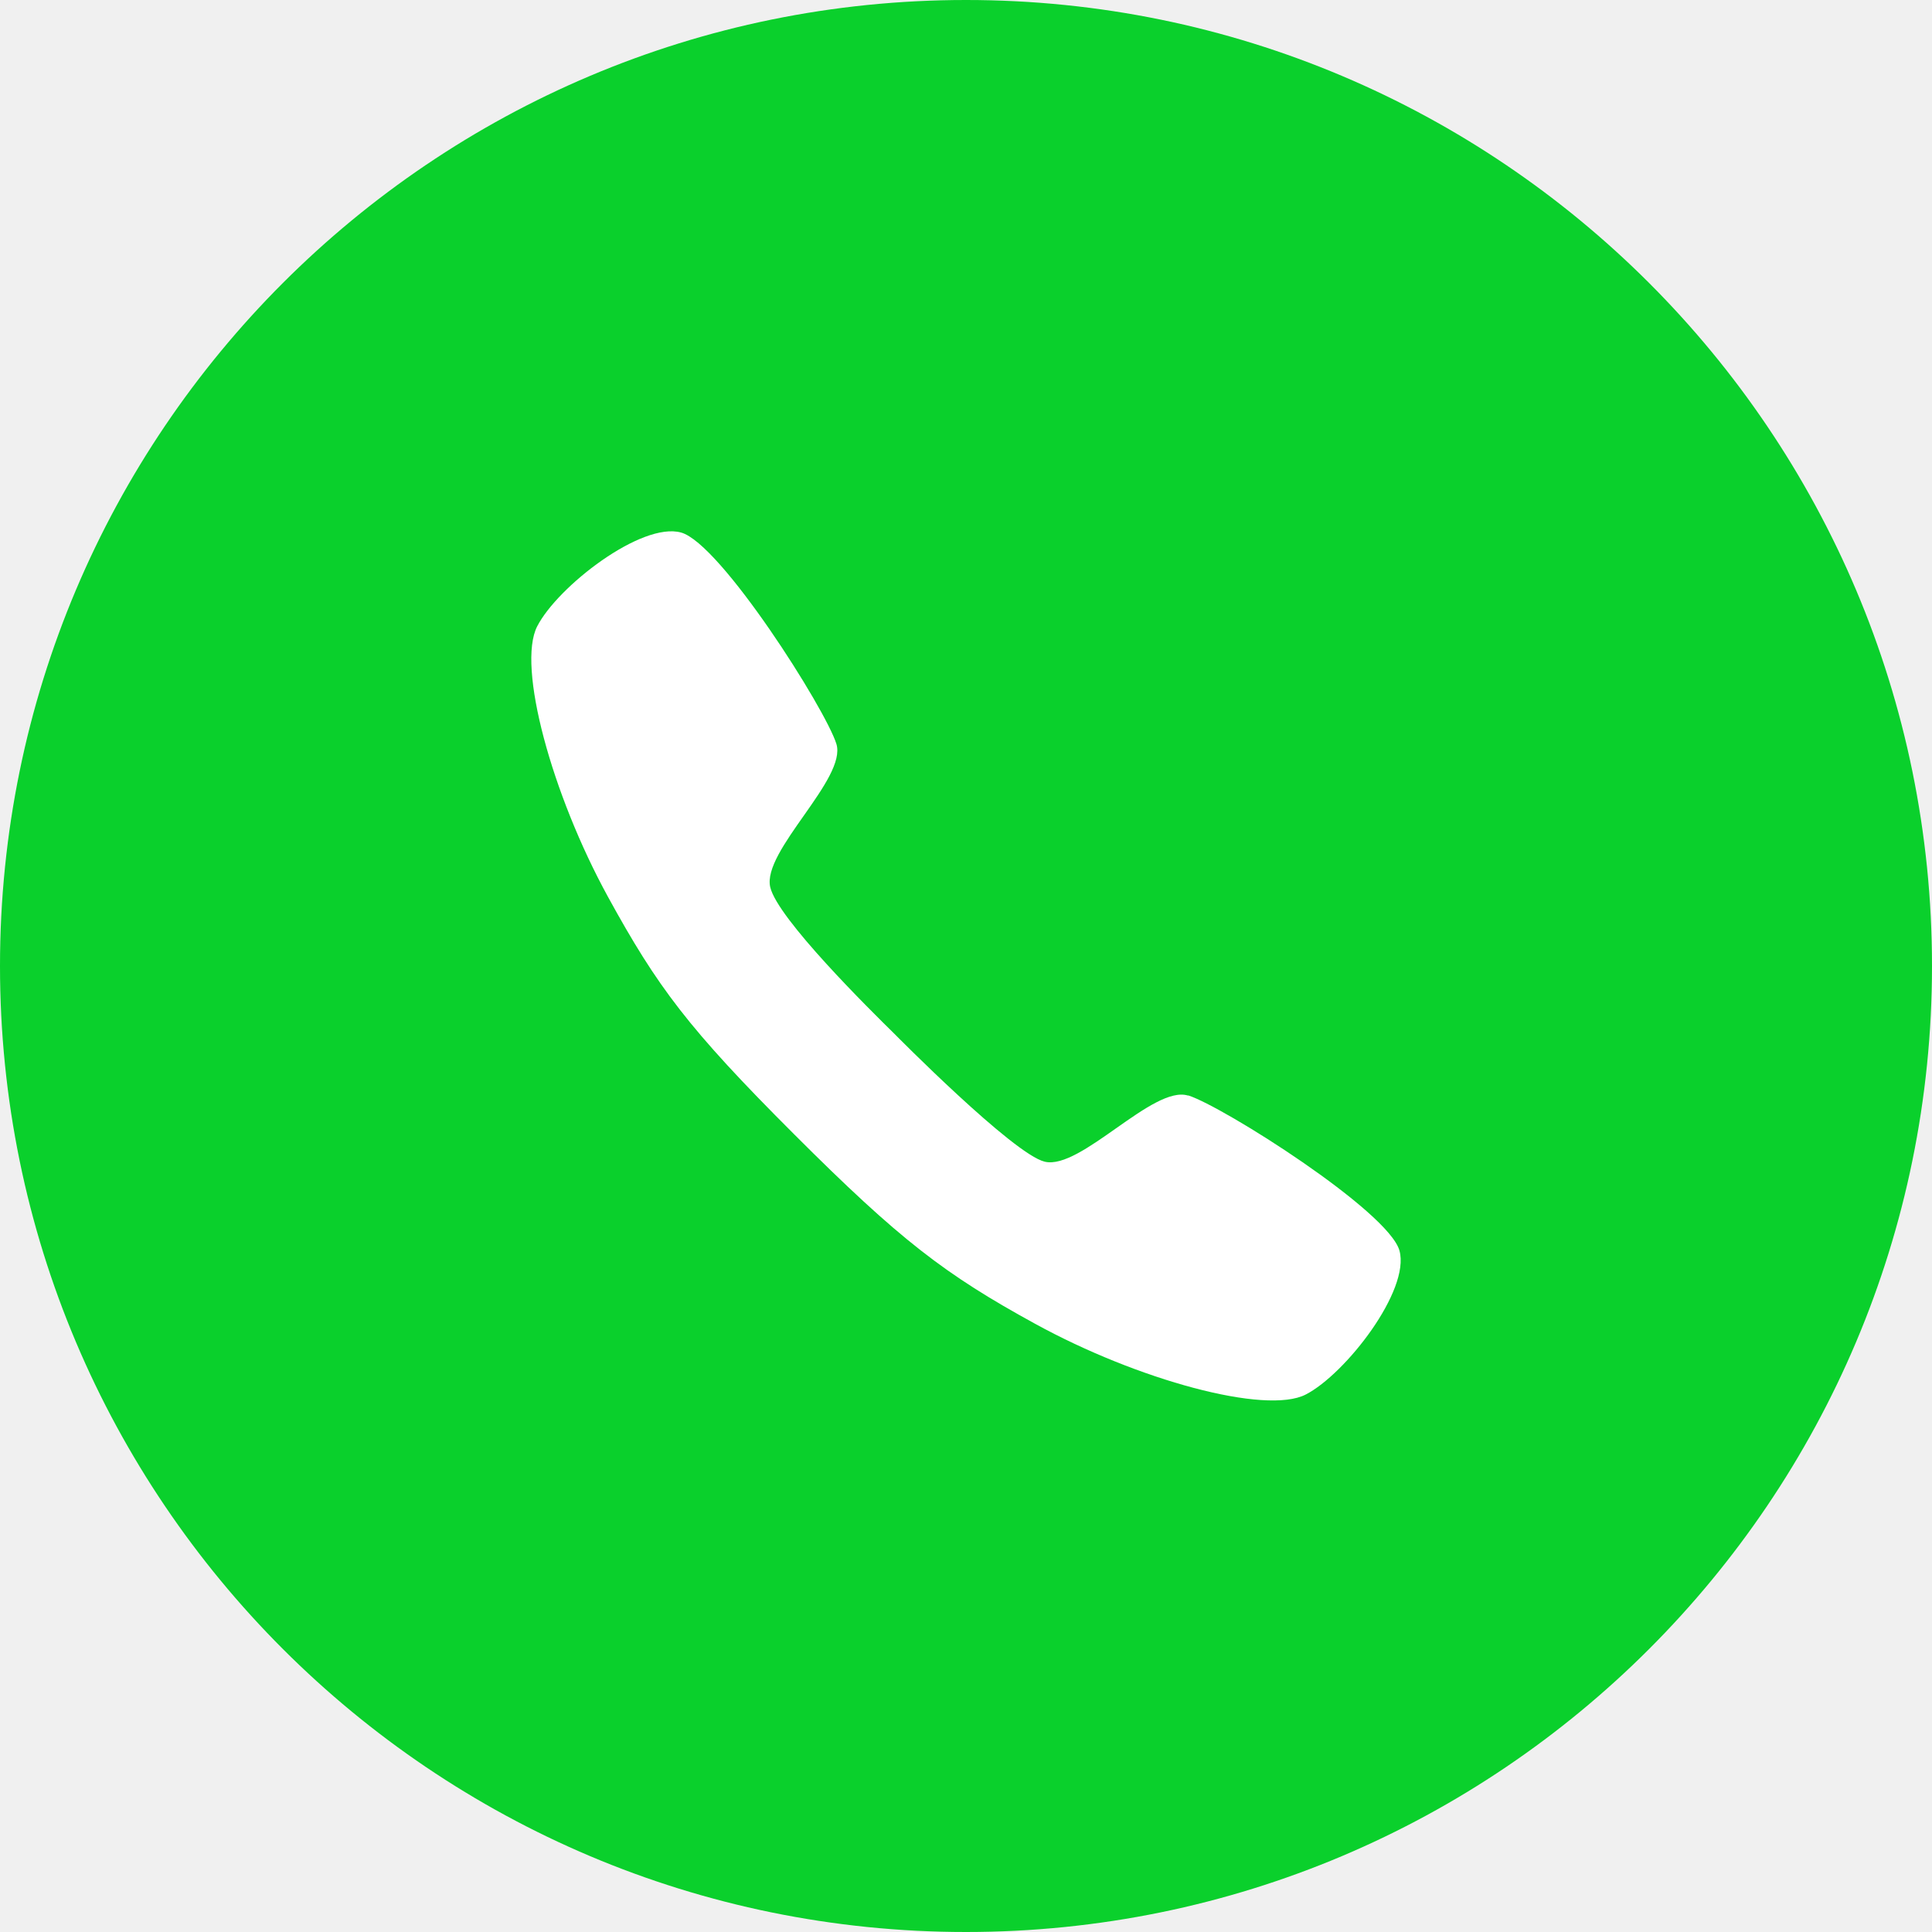
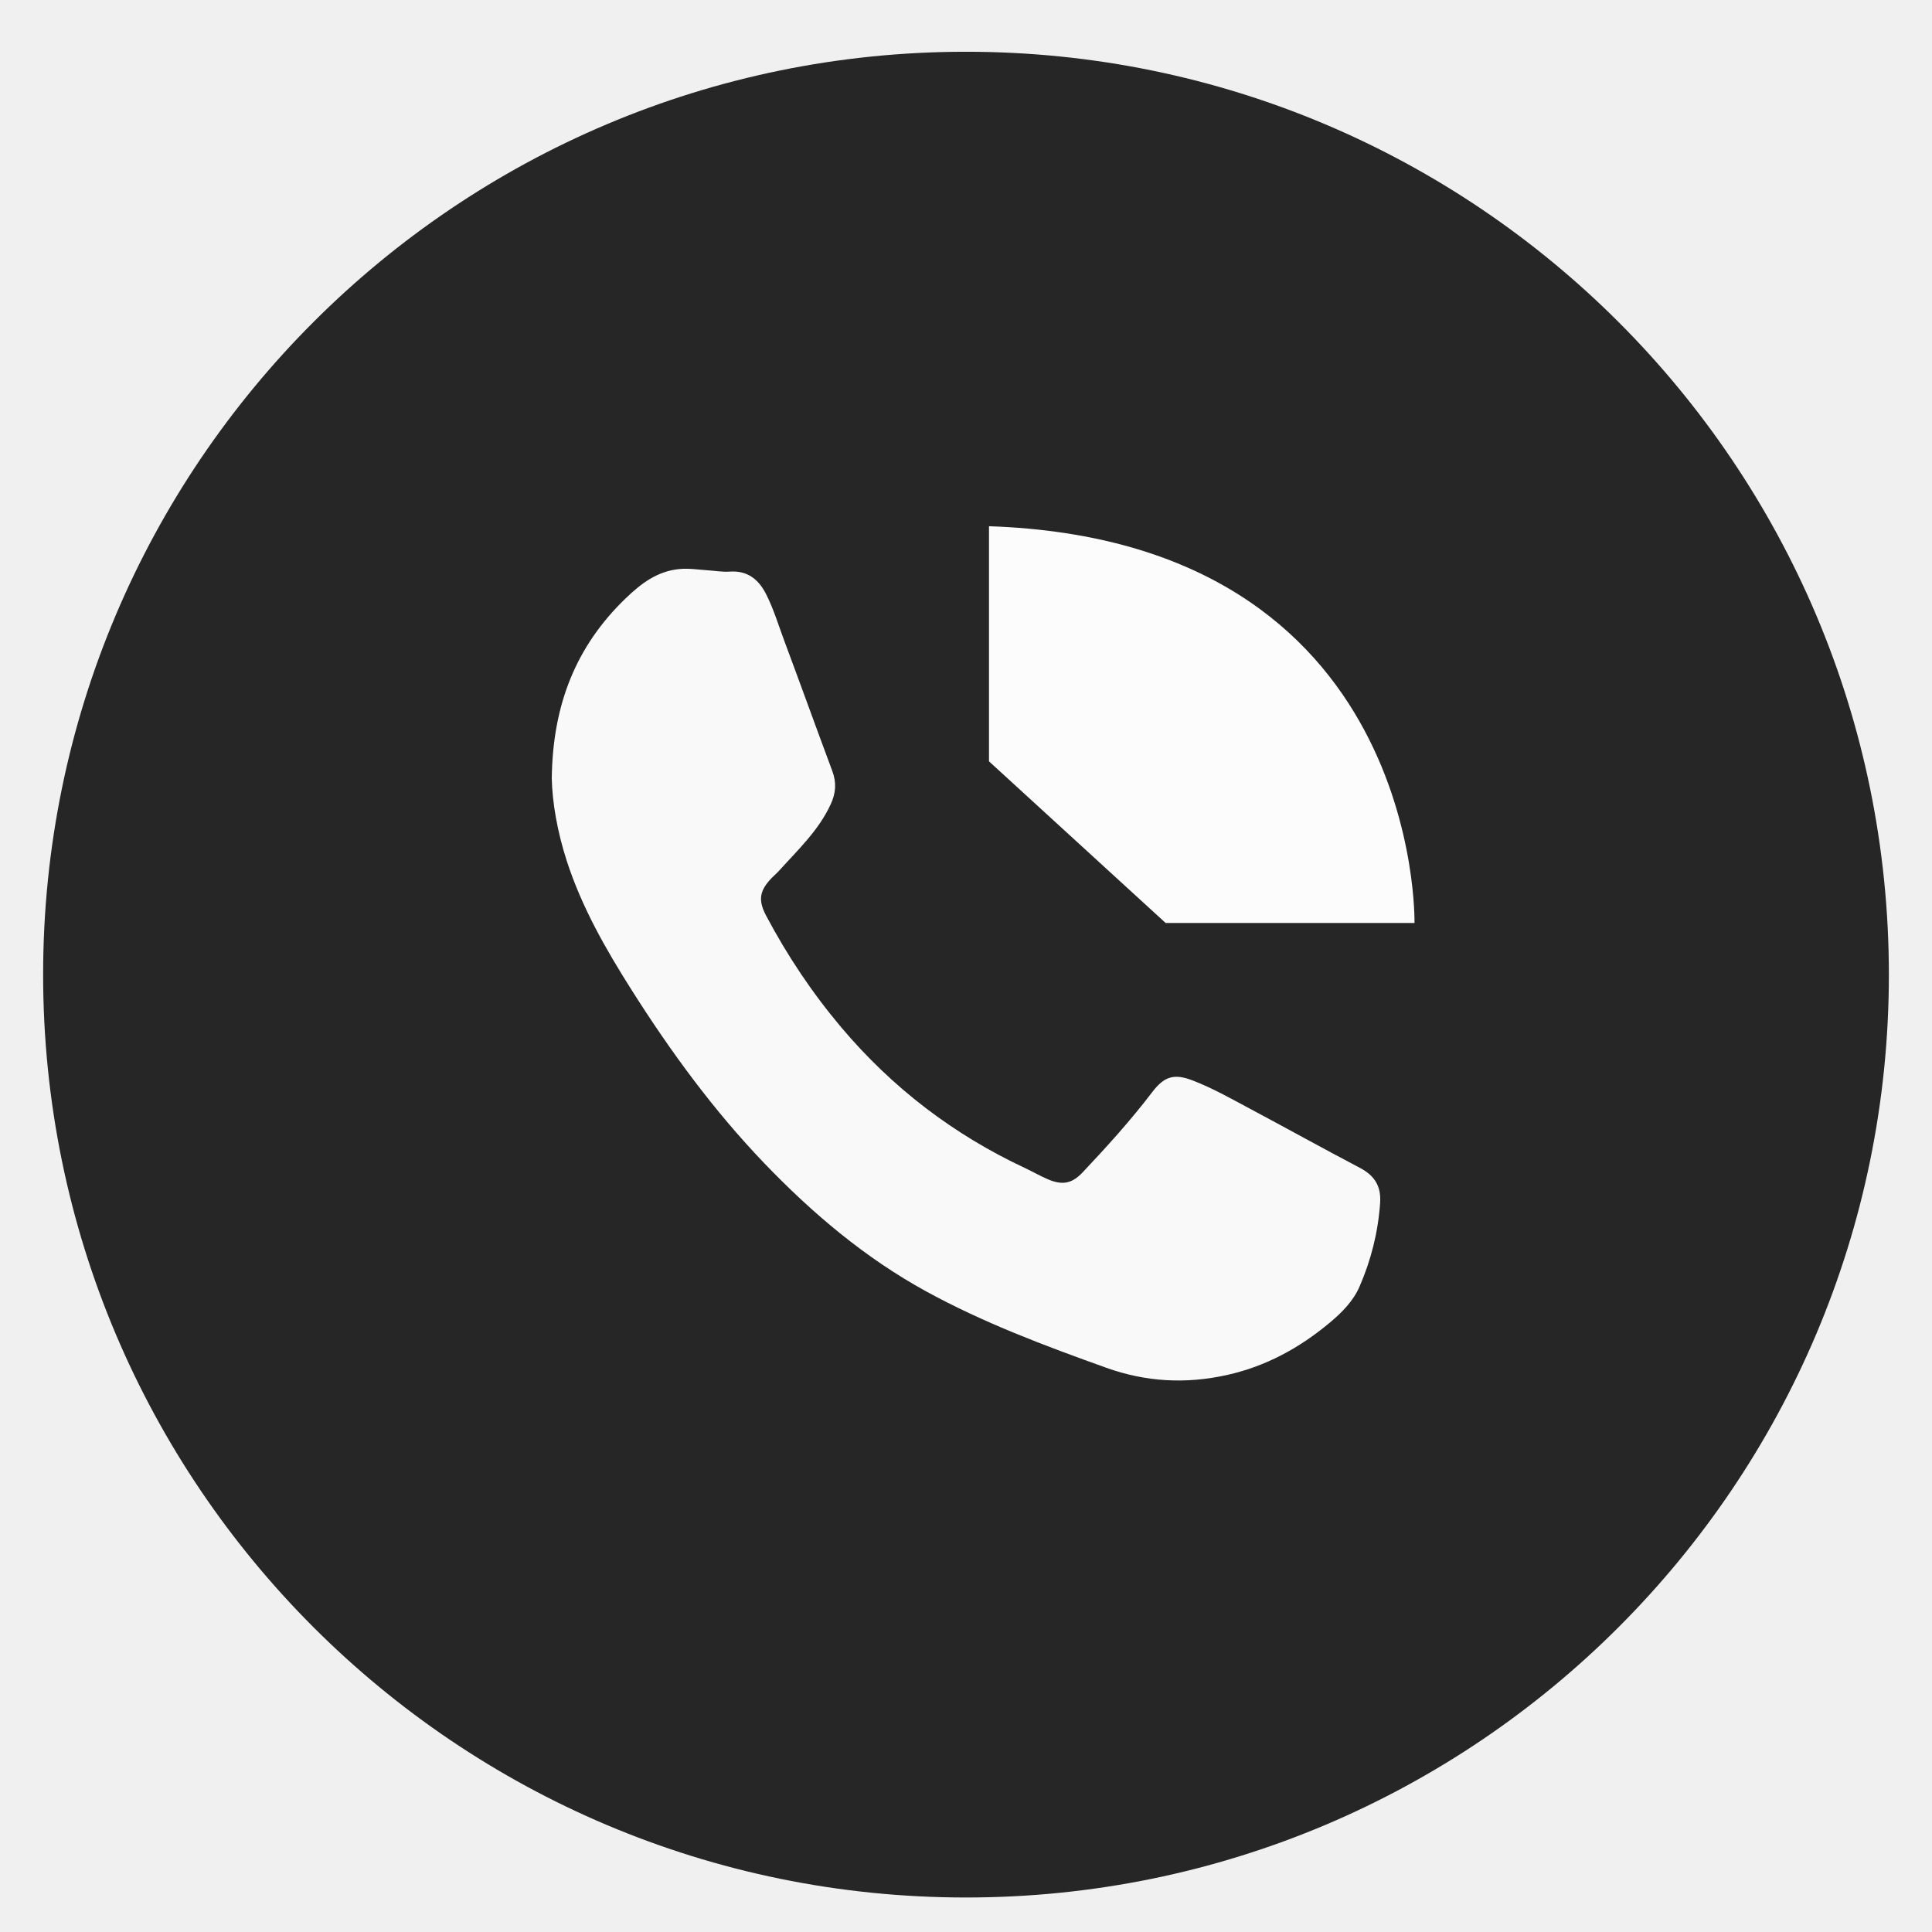
- <svg xmlns="http://www.w3.org/2000/svg" xmlns:xlink="http://www.w3.org/1999/xlink" width="70" height="70" viewBox="0 0 70 70" version="1.1">
-   <g id="Canvas" transform="translate(-3951 -401)">
-     <g id="phone" style="mix-blend-mode:normal;">
-       <g id="bg" style="mix-blend-mode:normal;">
-         <use xlink:href="#path0_fill" transform="translate(3951 401)" fill="#0AD02C" style="mix-blend-mode:normal;" />
-       </g>
-       <g id="icon" style="mix-blend-mode:normal;">
-         <use xlink:href="#path1_fill" transform="translate(3970.25 420.25)" fill="#FFFFFF" style="mix-blend-mode:normal;" />
-       </g>
+ <svg xmlns="http://www.w3.org/2000/svg" width="112" height="112">
+   <g>
+     <rect fill="none" id="canvas_background" height="114" width="114" y="-1" x="-1" />
+   </g>
+   <g>
+     <g id="sms_x2F_text_1_">
+       <circle id="svg_1" r="53.5" cy="56.5" cx="56" fill="#262626" />
+       <path id="svg_2" d="m31.987,45.102c0.056,-4.274 1.416,-7.644 4.267,-10.4c0.907,-0.877 1.851,-1.594 3.139,-1.715c0.554,-0.052 1.101,0.039 1.65,0.075c0.416,0.026 0.836,0.104 1.249,0.075c1.029,-0.075 1.679,0.439 2.119,1.305c0.449,0.887 0.731,1.843 1.078,2.77c0.931,2.489 1.828,4.988 2.758,7.477c0.254,0.677 0.211,1.288 -0.093,1.943c-0.704,1.518 -1.899,2.635 -2.987,3.841c-0.135,0.15 -0.29,0.28 -0.43,0.424c-0.707,0.729 -0.802,1.284 -0.323,2.187c1.224,2.312 2.67,4.475 4.354,6.472c2.958,3.506 6.513,6.22 10.653,8.157c0.438,0.205 0.859,0.449 1.303,0.641c0.855,0.372 1.413,0.272 2.042,-0.395c1.404,-1.492 2.781,-3.007 4.025,-4.642c0.704,-0.923 1.269,-1.098 2.353,-0.68c1.156,0.445 2.233,1.057 3.324,1.64c2.125,1.133 4.231,2.302 6.361,3.422c0.856,0.449 1.249,1.059 1.177,2.059c-0.12,1.685 -0.524,3.29 -1.192,4.825c-0.368,0.846 -1.017,1.499 -1.717,2.085c-1.759,1.475 -3.727,2.546 -5.972,3.043c-2.366,0.525 -4.679,0.409 -6.992,-0.42c-3.572,-1.278 -7.12,-2.607 -10.457,-4.436c-3.526,-1.935 -6.567,-4.504 -9.349,-7.4c-2.942,-3.064 -5.437,-6.472 -7.711,-10.063c-1.507,-2.381 -2.895,-4.805 -3.765,-7.501c-0.537,-1.662 -0.837,-3.363 -0.865,-4.789z" fill="#F9F9F9" clip-rule="evenodd" fill-rule="evenodd" />
    </g>
+     <path id="svg_3" d="m57.333,44.136l10.24,9.37l14.427,0c0,0 0.465,-22.149 -24.667,-23l0,13.63z" fill="#FCFCFC" />
+     <rect id="svg_4" height="47" width="259.615" fill="none" y="1316.265" x="960.385" />
  </g>
-   <defs>
-     <path id="path0_fill" d="M 35 70C 54.33 70 70 54.33 70 35C 70 15.67 54.33 0 35 0C 15.67 0 0 15.67 0 35C 0 54.33 15.67 70 35 70Z" />
-     <path id="path1_fill" fill-rule="evenodd" d="M 23.799 20.438C 25.059 20.834 31.057 24.632 31.455 26.062C 31.853 27.502 29.503 30.535 28.058 31.277C 26.609 32.02 21.962 30.749 18.254 28.713C 14.996 26.929 13.356 25.68 9.518 21.842C 5.678 18.006 4.569 16.506 2.778 13.244C 0.745 9.532 -0.529 4.888 0.214 3.442C 0.956 1.998 3.993 -0.353 5.428 0.045C 6.862 0.443 10.659 6.438 11.053 7.7C 11.451 8.96 8.353 11.584 8.657 12.893C 8.922 14.033 12.279 17.347 13.156 18.207C 13.156 18.207 17.469 22.578 18.605 22.841C 19.91 23.149 22.533 20.051 23.795 20.445L 23.799 20.438Z" />
-   </defs>
</svg>
